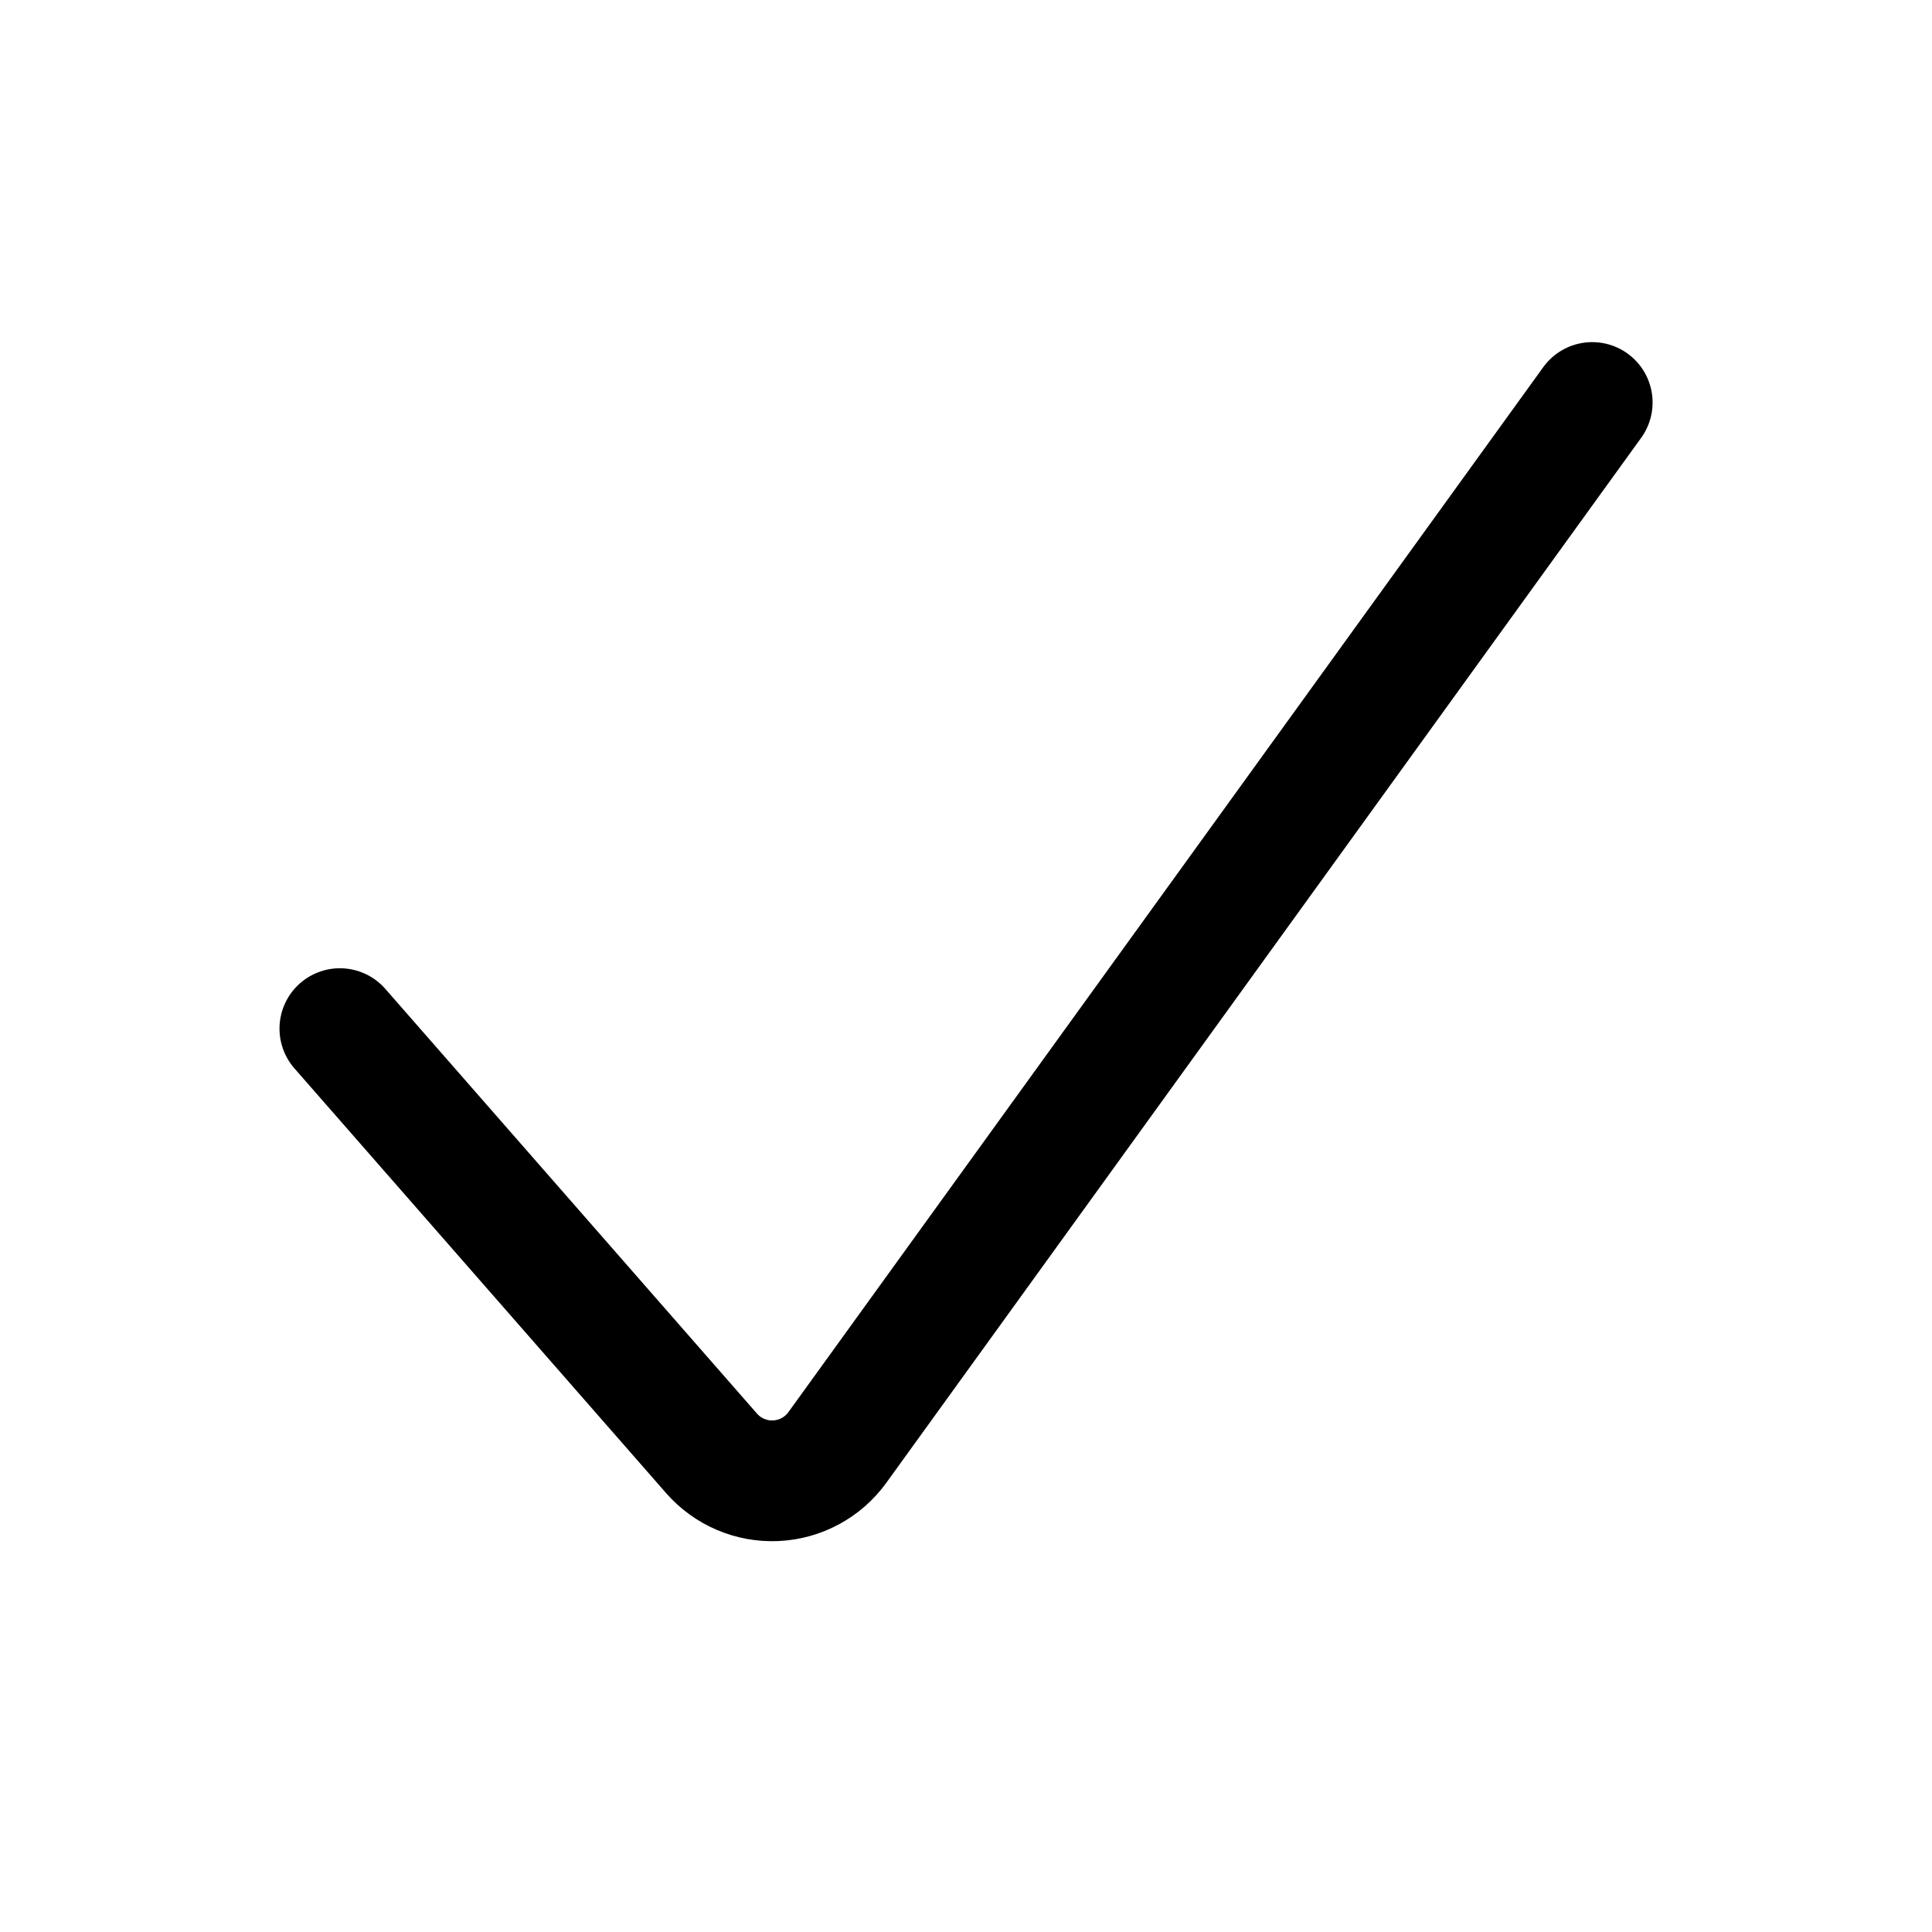
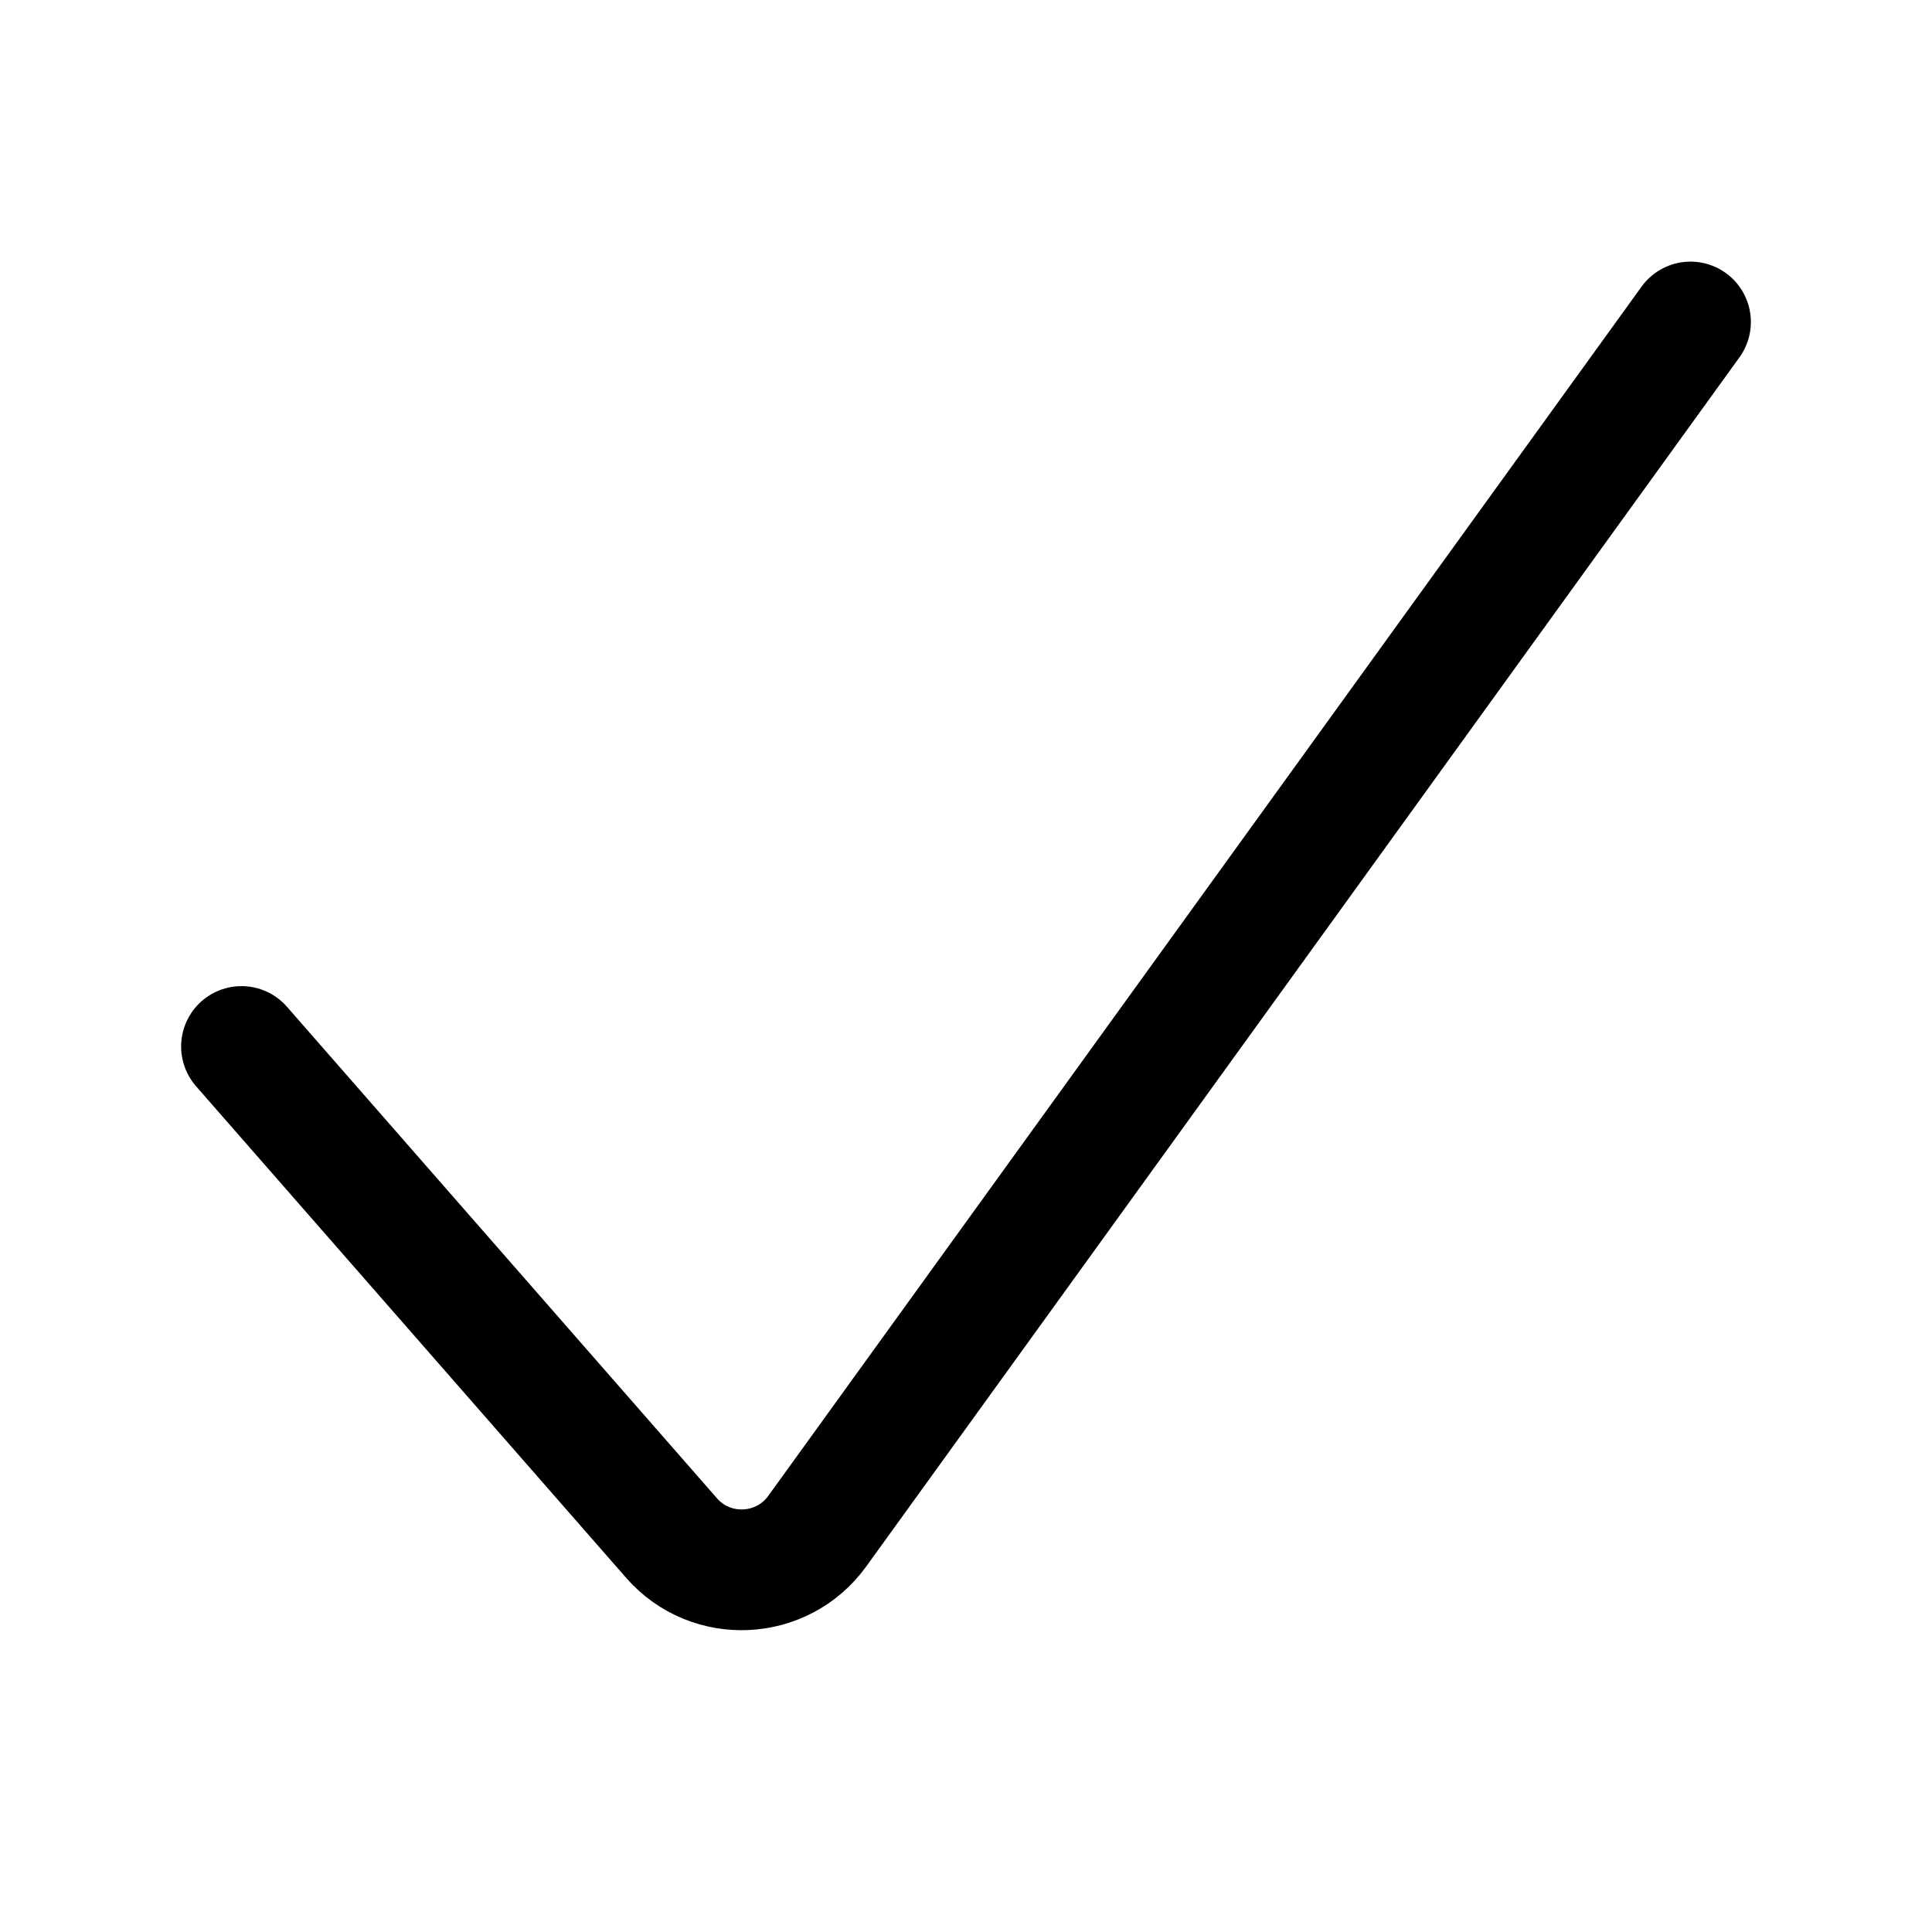
<svg xmlns="http://www.w3.org/2000/svg" width="24" height="24" fill="none" viewBox="0 0 24 24" stroke-width="1.5" stroke-linecap="round" stroke-linejoin="round" stroke="currentColor">
-   <path d="m4.222 12.778 4.617 5.276a1 1 0 0 0 1.563-.073L19.779 5" />
+   <path d="m3 13 5.342 6.106c.49.56 1.374.518 1.81-.085L21 4" />
</svg>
